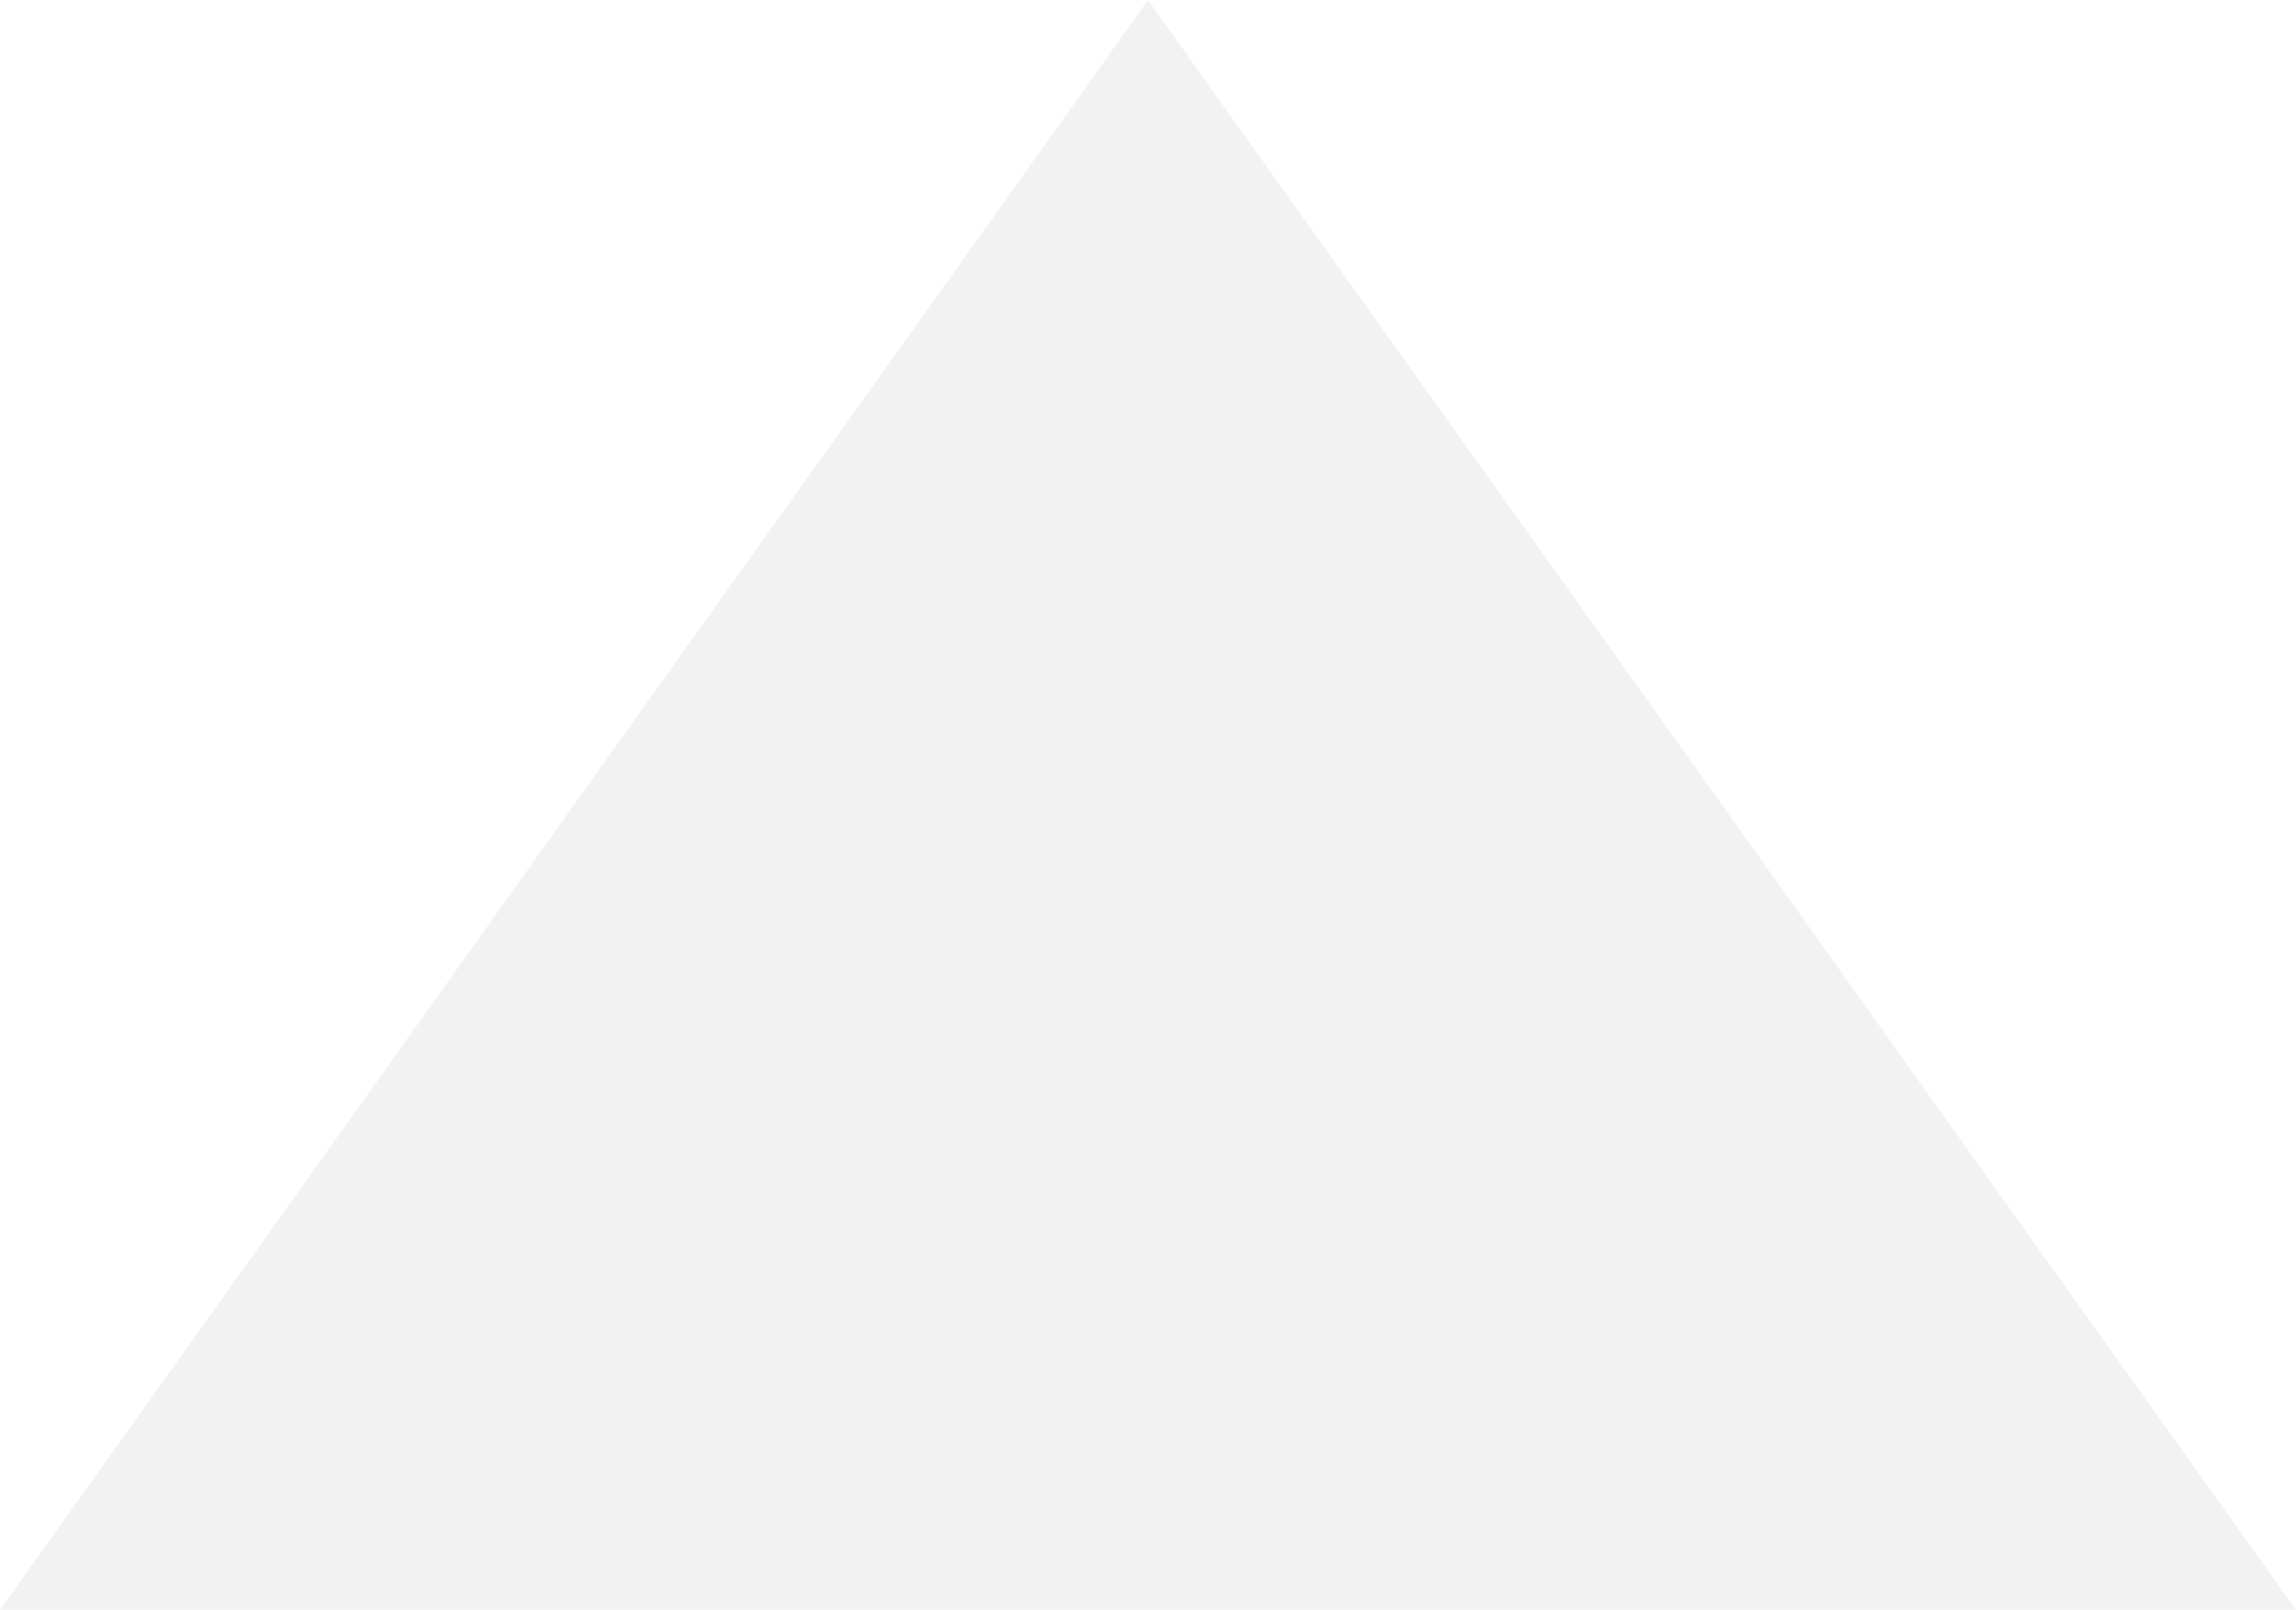
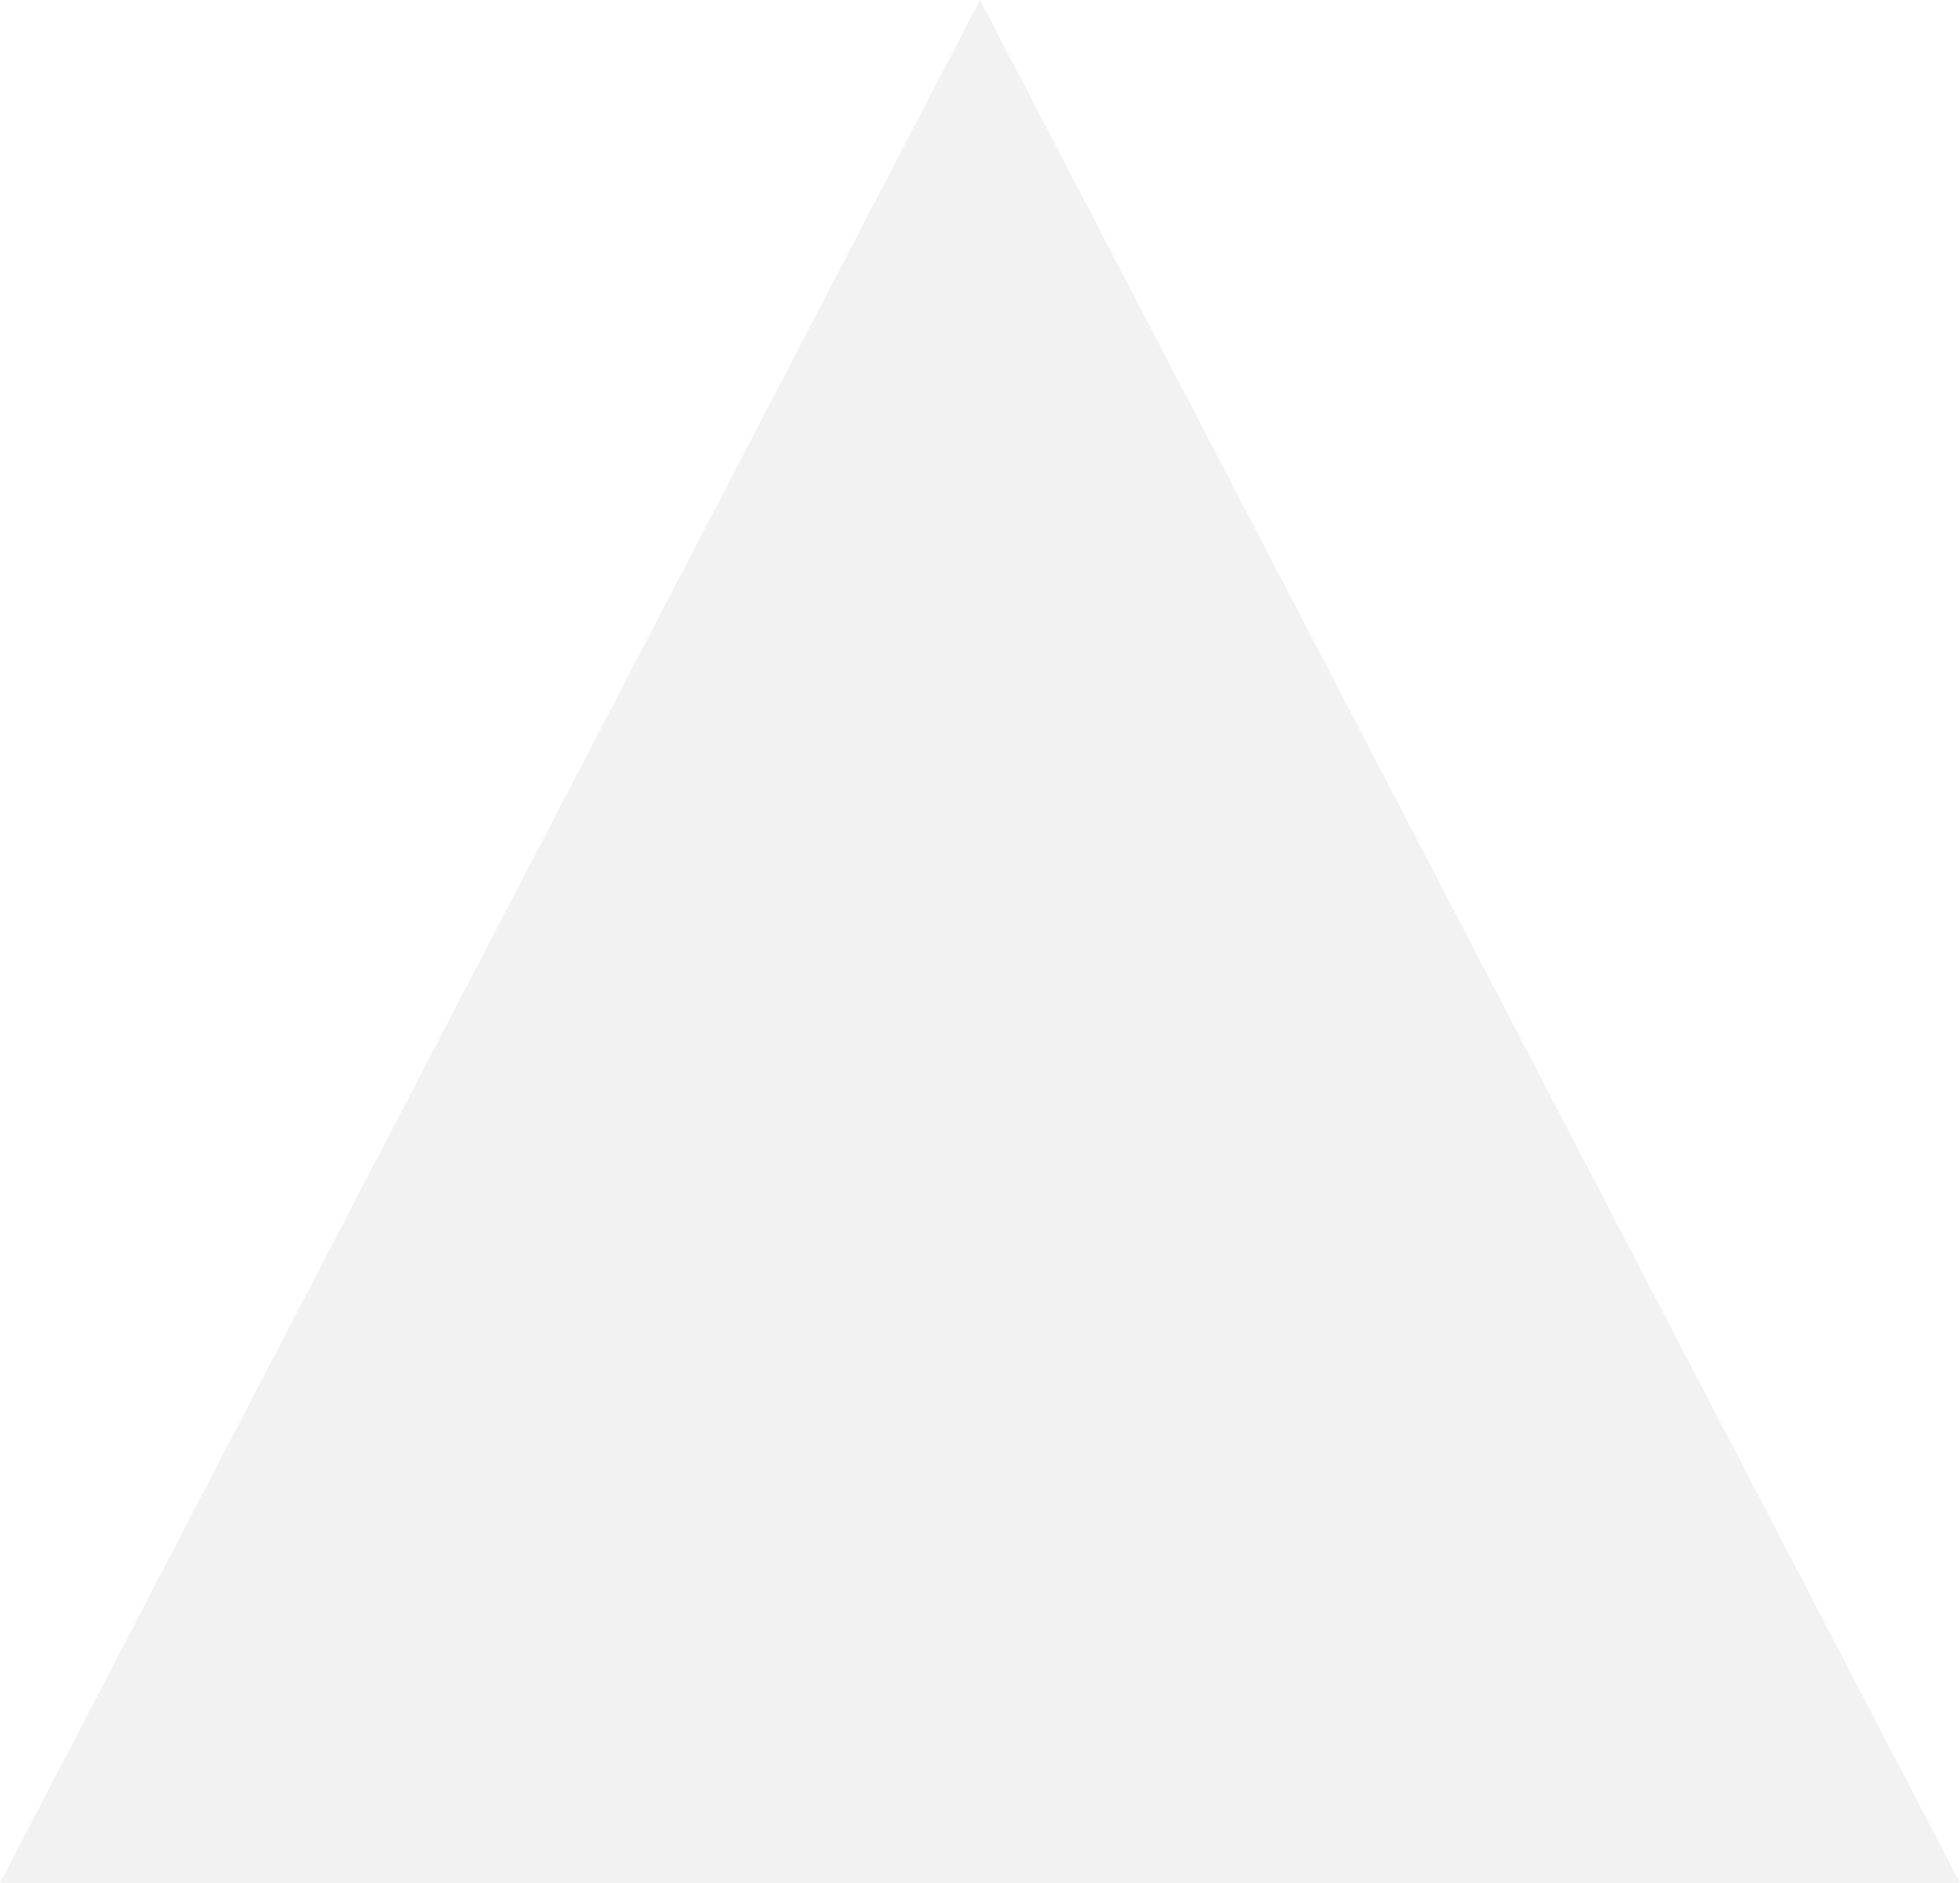
- <svg xmlns="http://www.w3.org/2000/svg" version="1.1" width="87px" height="61px">
-   <g transform="matrix(1 0 0 1 -1072 -649 )">
-     <path d="M 1072 710  L 1115.5 649  L 1159 710  L 1072 710  Z " fill-rule="nonzero" fill="#f2f2f2" stroke="none" />
+ <svg xmlns="http://www.w3.org/2000/svg" version="1.1" width="51px" height="49px">
+   <g transform="matrix(1 0 0 1 -1150 -568 )">
+     <path d="M 1150 617  L 1175.5 568  L 1201 617  L 1150 617  Z " fill-rule="nonzero" fill="#f2f2f2" stroke="none" />
  </g>
</svg>
